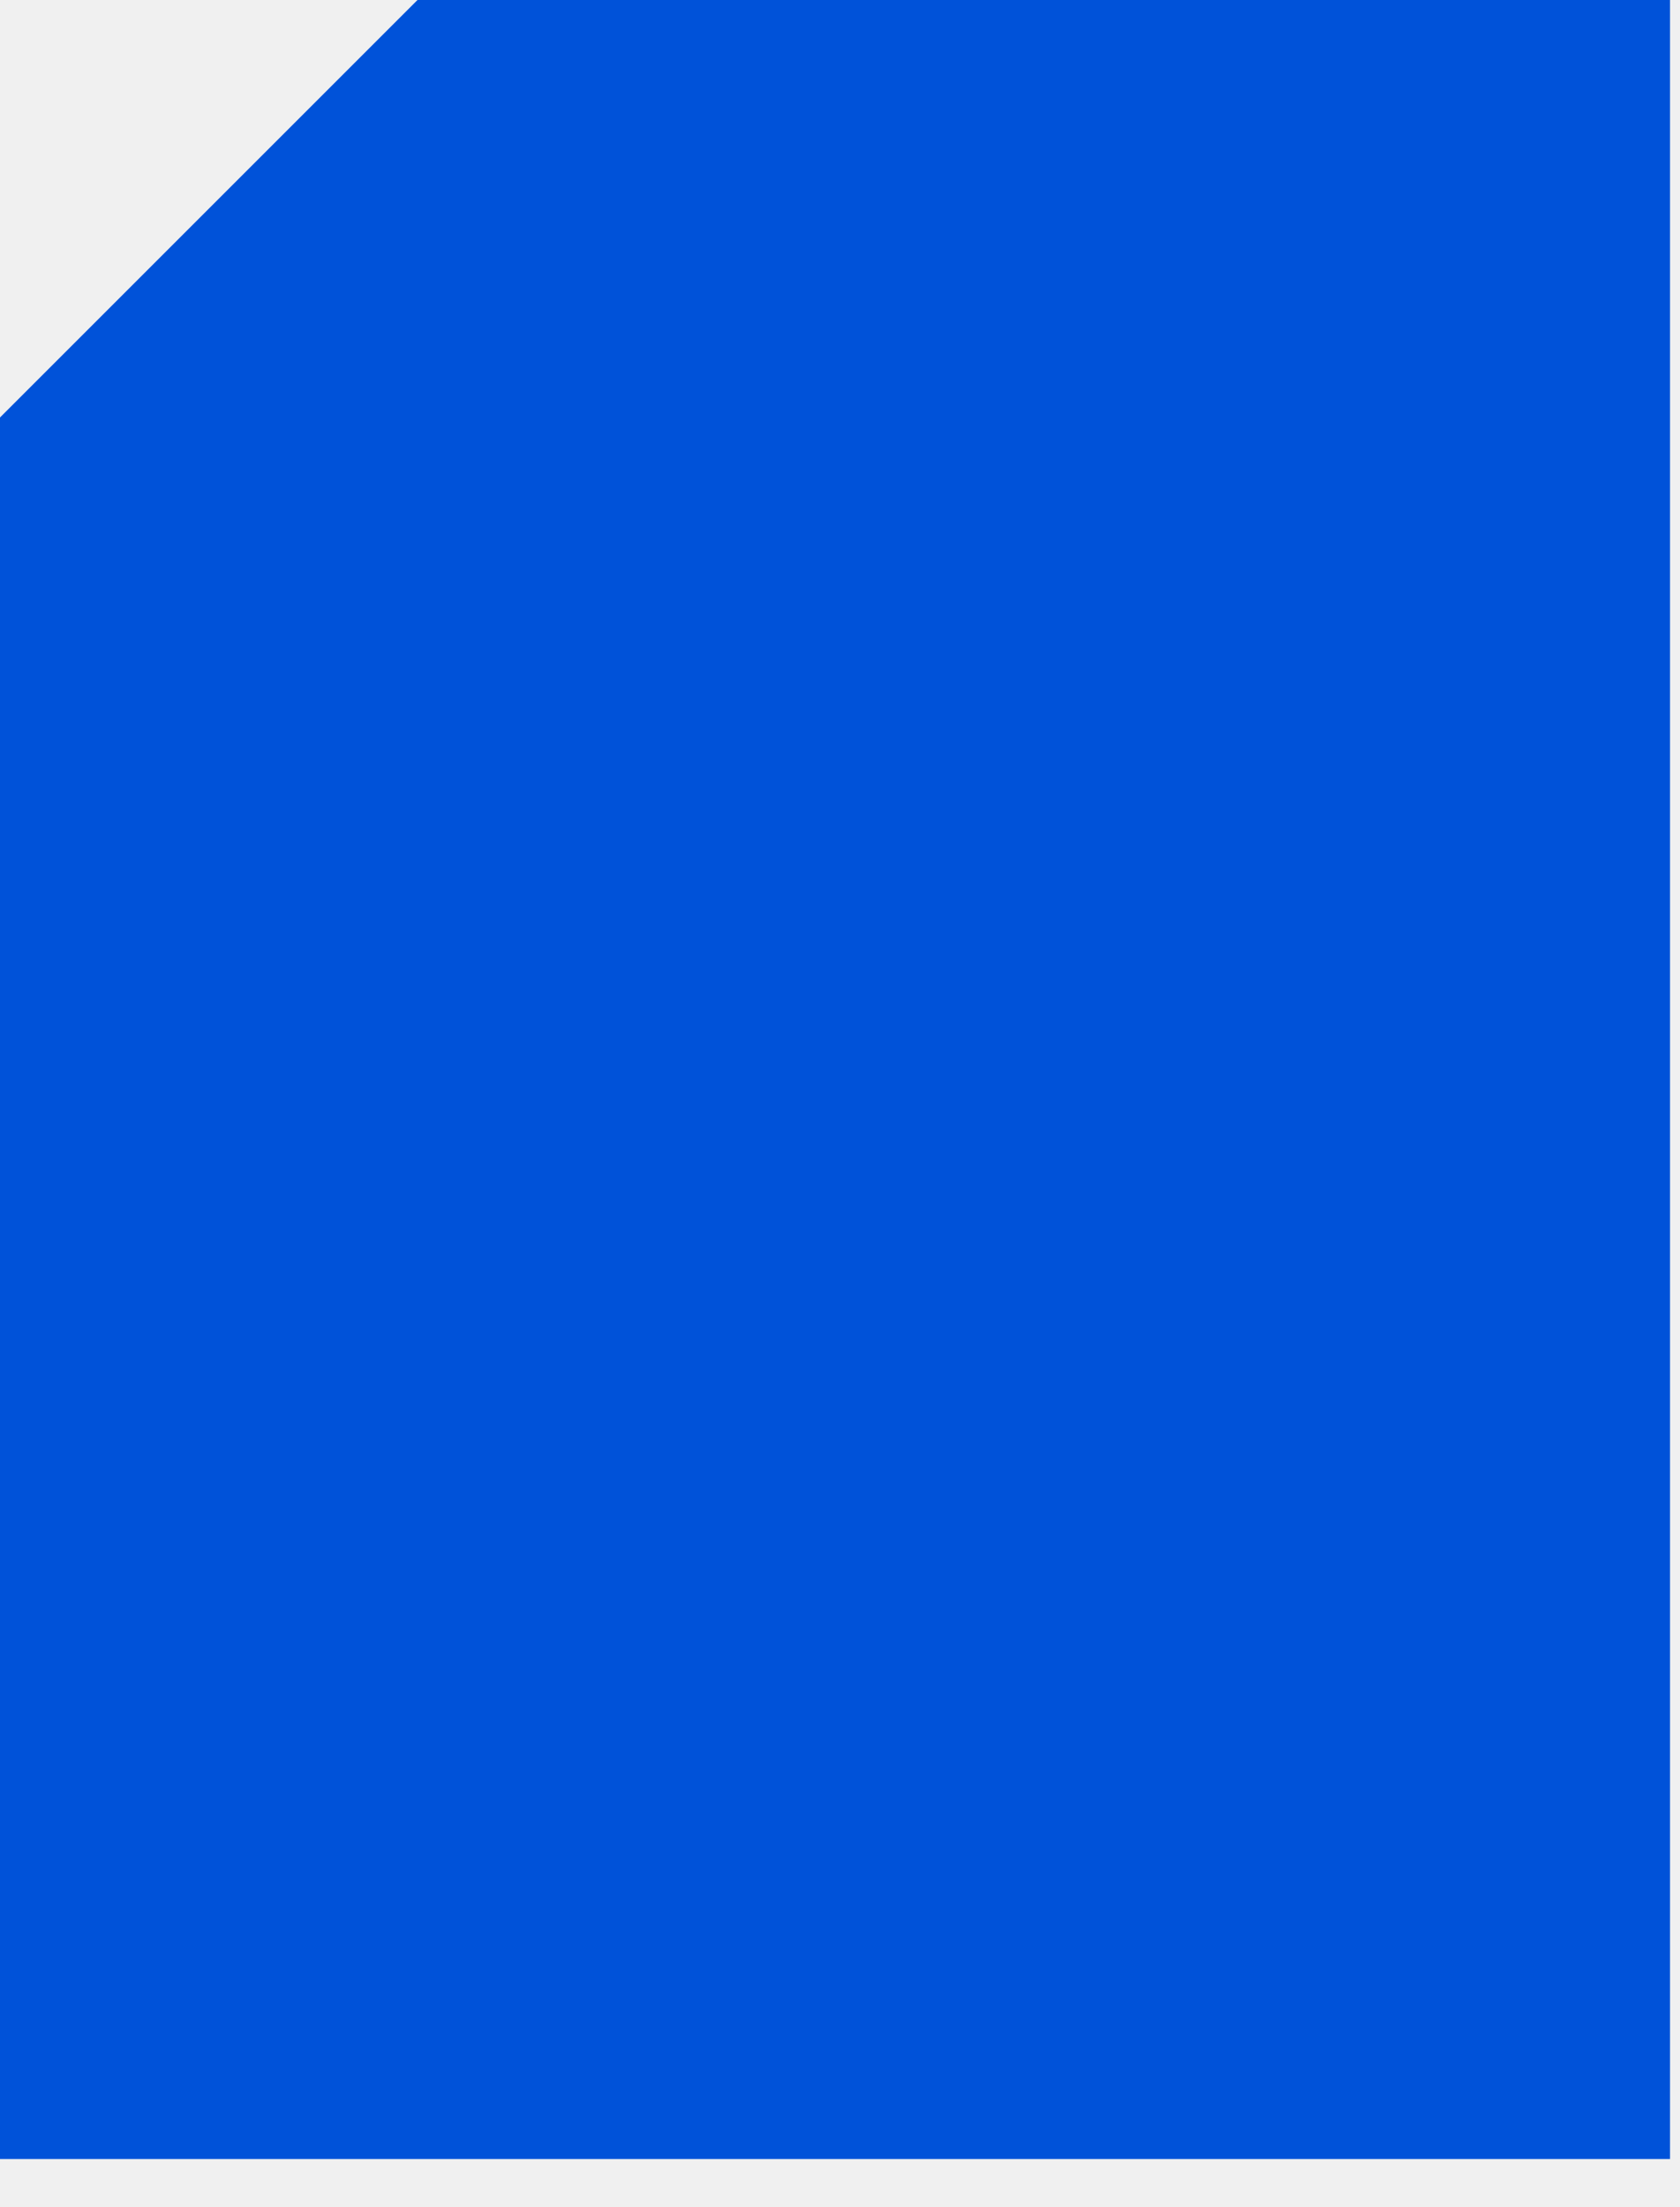
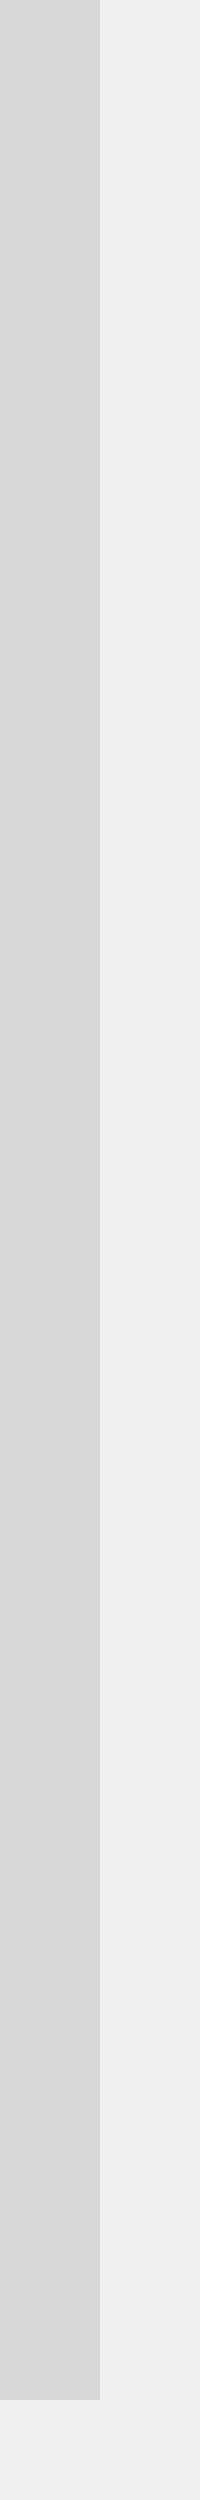
- <svg xmlns="http://www.w3.org/2000/svg" version="1.1" width="35px" height="46px">
-   <defs>
-     <pattern id="BGPattern" patternUnits="userSpaceOnUse" alignment="0 0" imageRepeat="None" />
-     <mask fill="white" id="Clip97">
-       <path d="M 0 8.702  L 8.702 0  L 34.807 0  L 34.807 45  L 0 45  L 0 8.702  Z " fill-rule="evenodd" />
-     </mask>
-   </defs>
-   <g transform="matrix(1 0 0 1 -1152 -154 )">
-     <path d="M 0 8.702  L 8.702 0  L 34.807 0  L 34.807 45  L 0 45  L 0 8.702  Z " fill-rule="nonzero" fill="rgba(0, 82, 217, 1)" stroke="none" transform="matrix(1 0 0 1 1152 154 )" class="fill" />
-     <path d="M 0 8.702  L 8.702 0  L 34.807 0  L 34.807 45  L 0 45  L 0 8.702  Z " stroke-width="0" stroke-dasharray="0" stroke="rgba(255, 255, 255, 0)" fill="none" transform="matrix(1 0 0 1 1152 154 )" class="stroke" mask="url(#Clip97)" />
+ <svg xmlns="http://www.w3.org/2000/svg" version="1.1" width="2px" height="25px">
+   <g transform="matrix(1 0 0 1 -392 -4 )">
+     <path d="M 0.5 0  L 0.5 24  " stroke-width="1" stroke-dasharray="0" stroke="rgba(215, 215, 215, 1)" fill="none" transform="matrix(1 0 0 1 392 4 )" class="stroke" />
  </g>
</svg>
